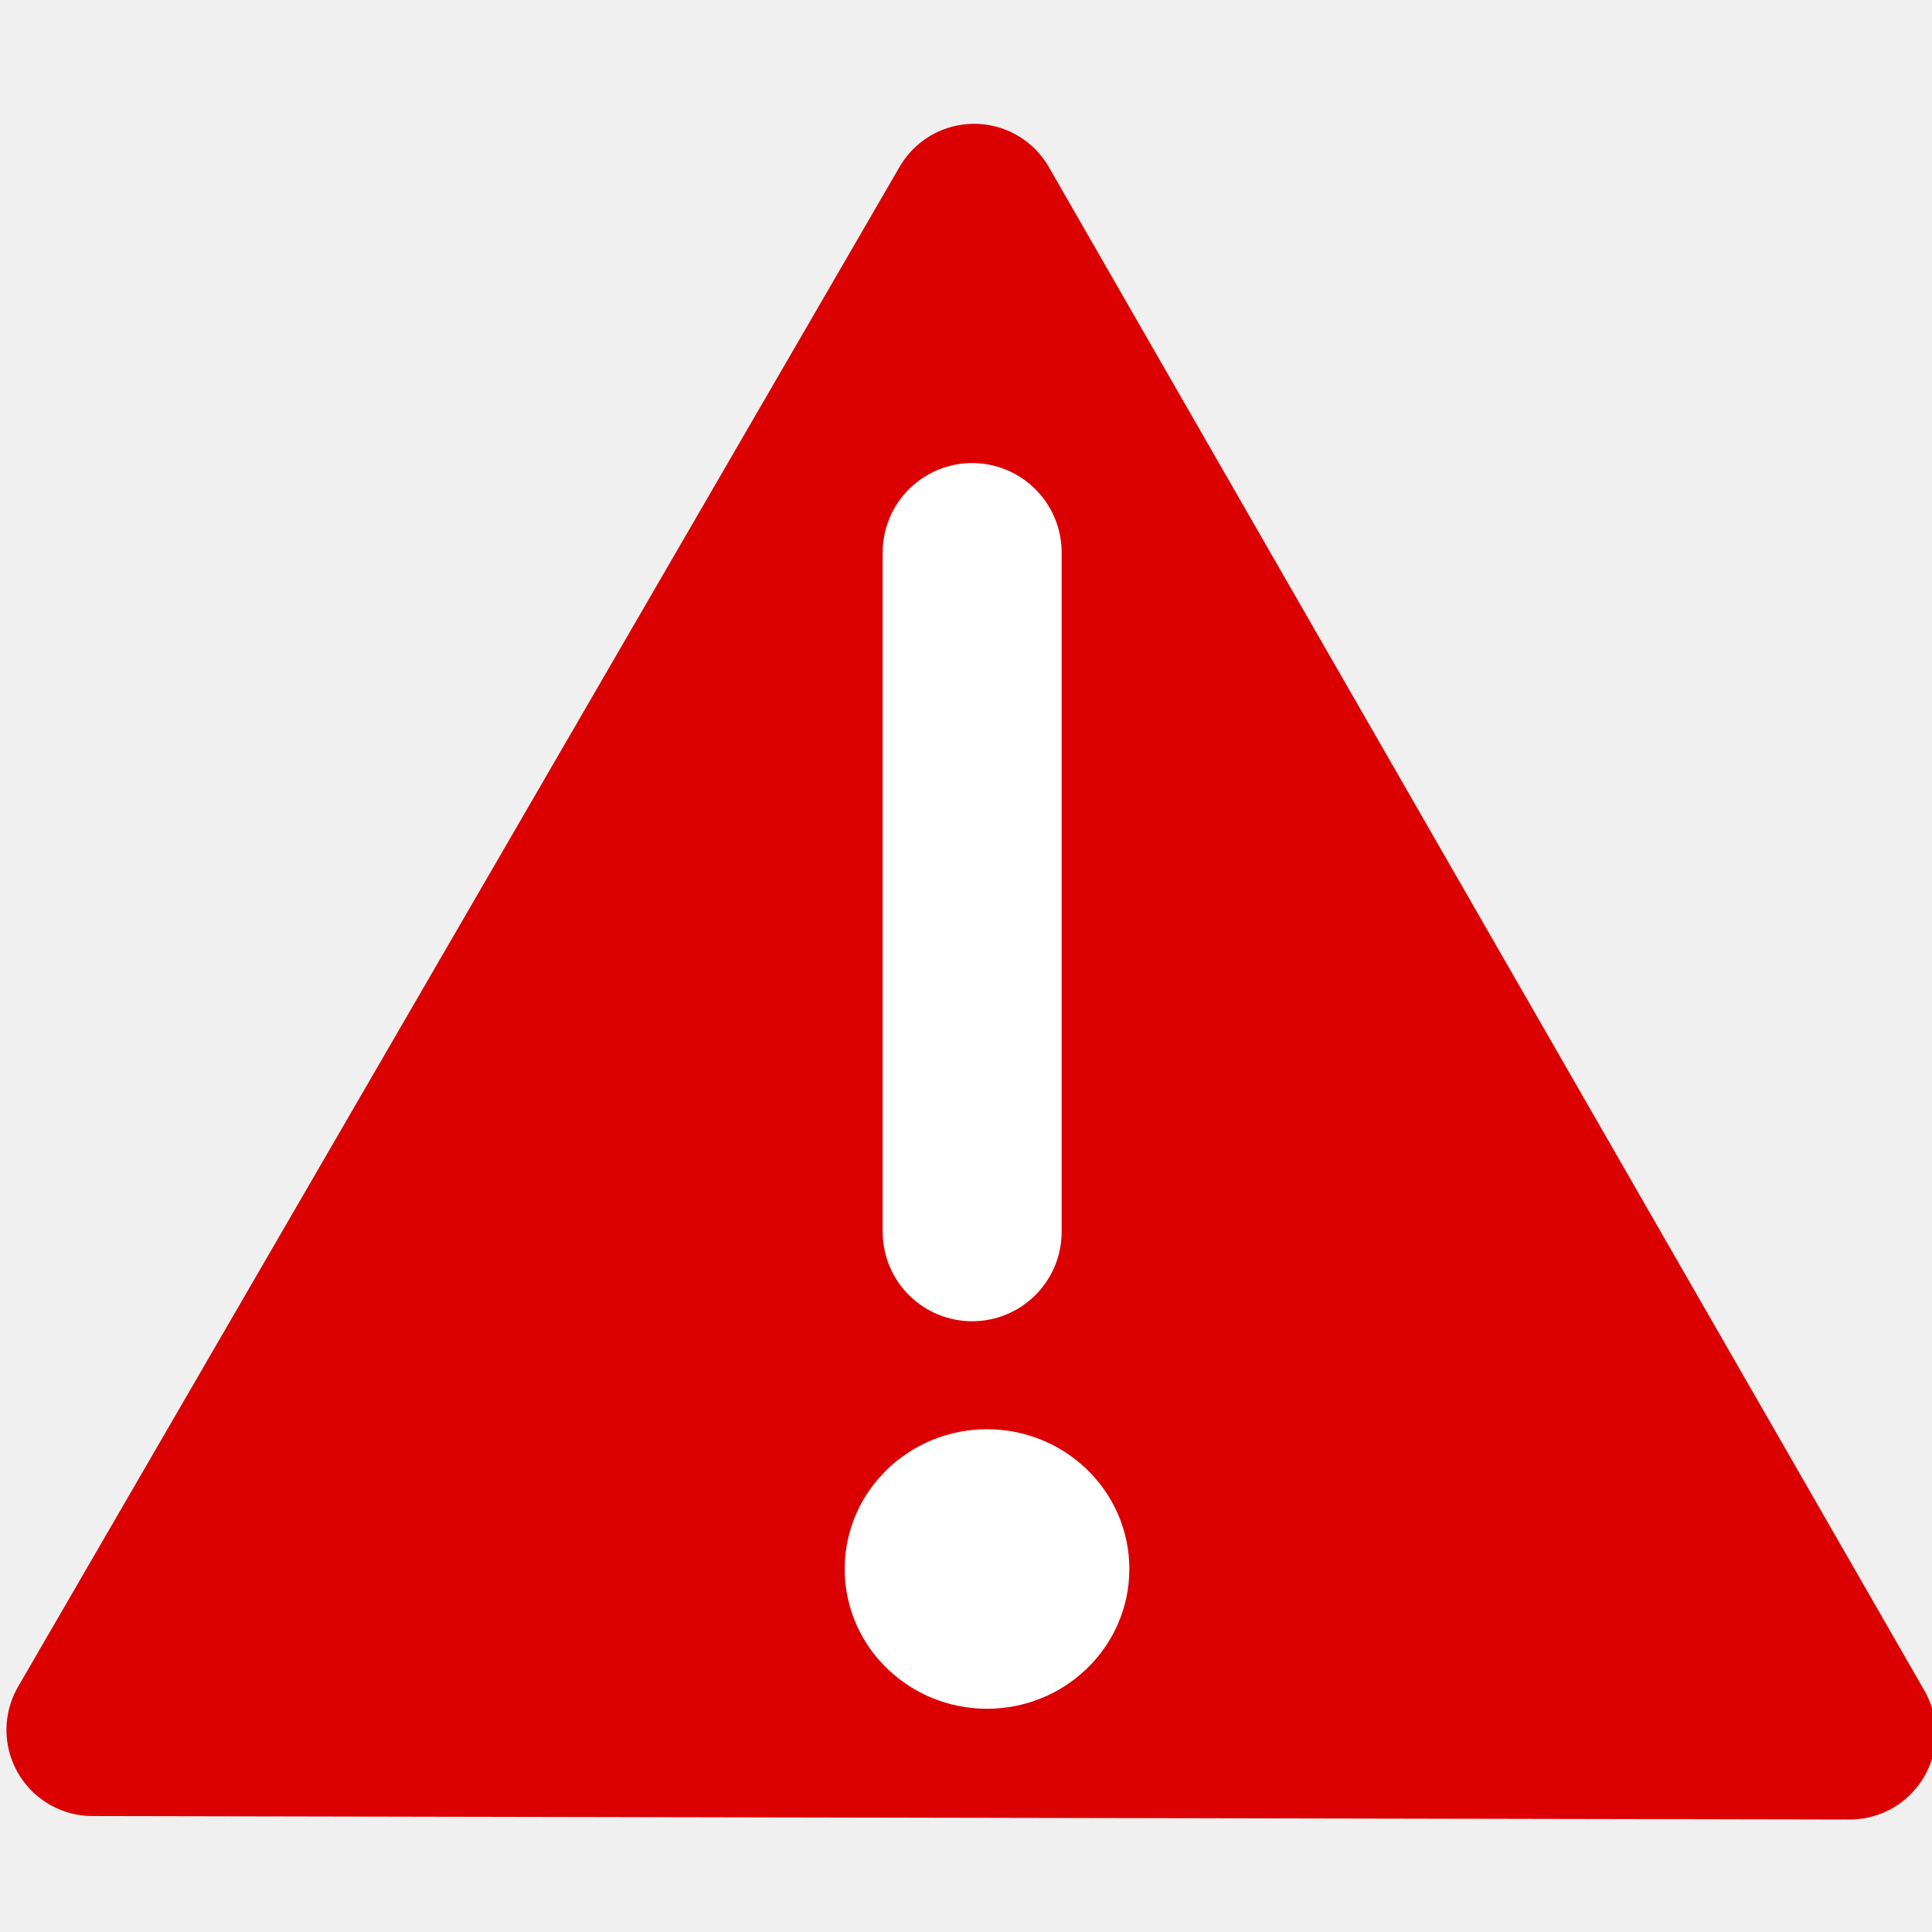
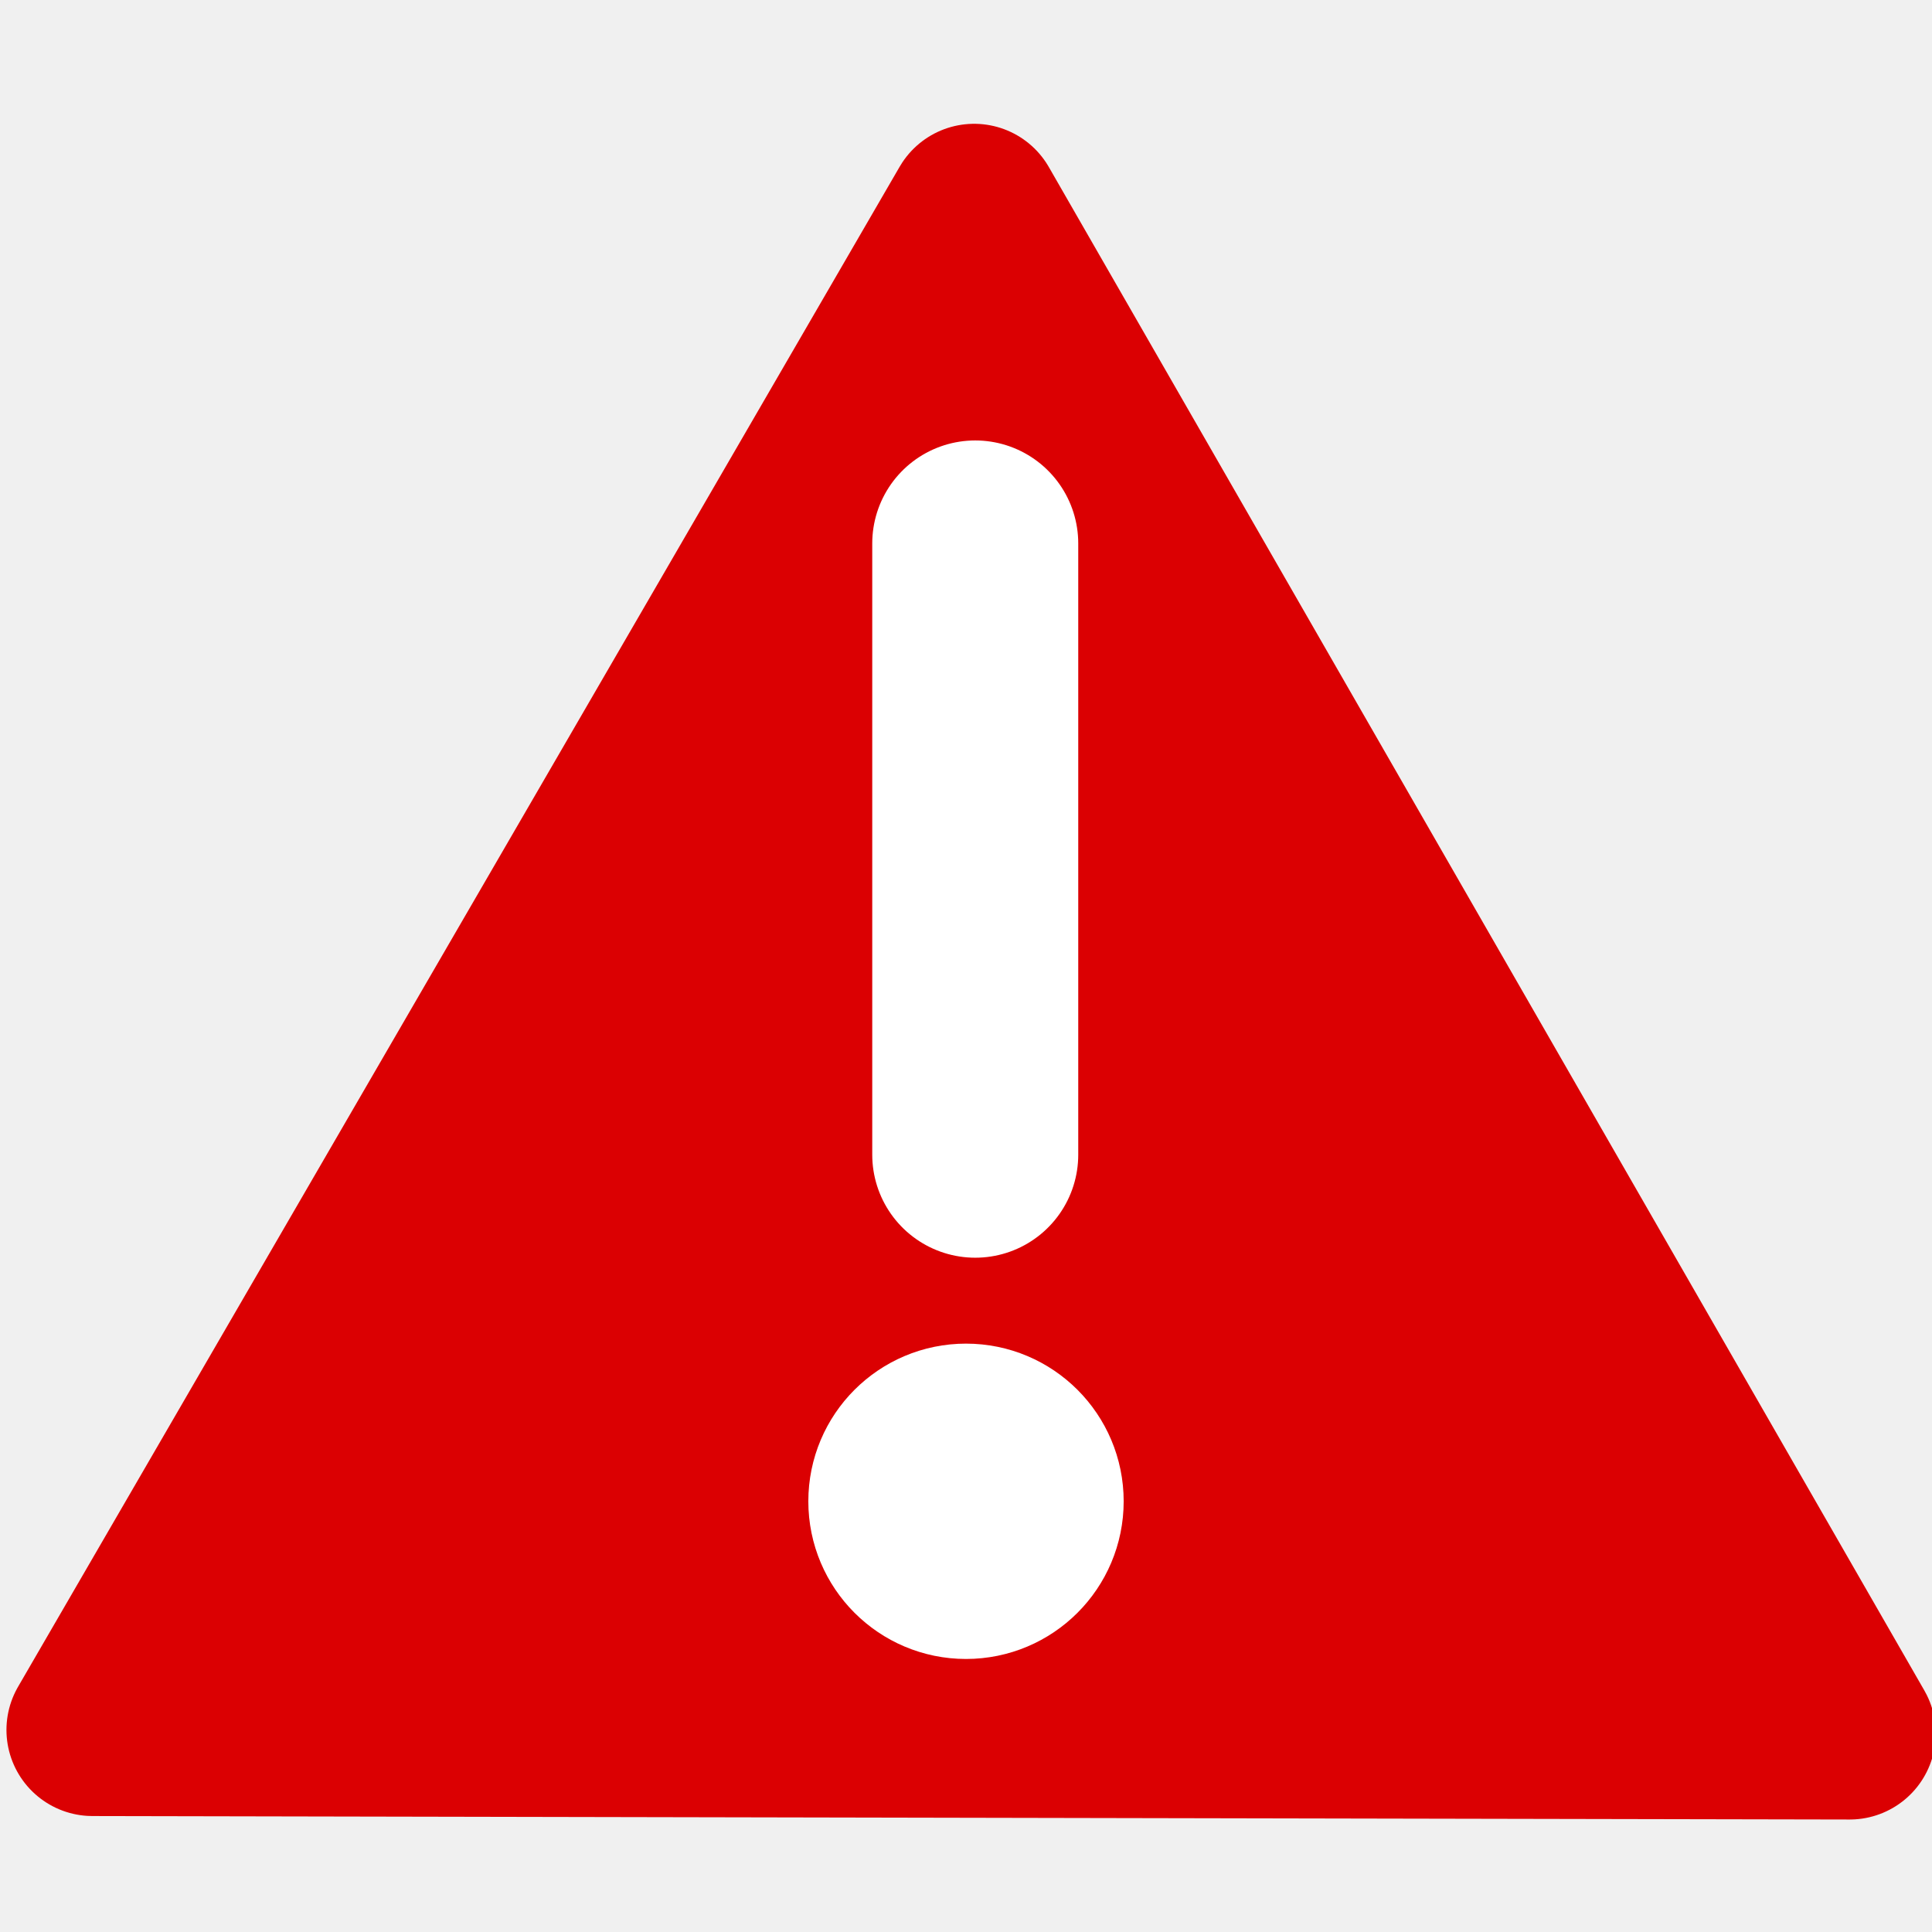
<svg xmlns="http://www.w3.org/2000/svg" height="32" id="Layer_1" version="1.1" viewBox="0 0 32 51.2" width="32" xml:space="preserve">
  <defs id="defs7">
    <marker orient="auto" refY="0.0" refX="0.0" id="marker1991" style="overflow:visible;">
      <path id="path1989" d="M 0.0,0.0 L 5.0,-5.0 L -12.5,0.0 L 5.0,5.0 L 0.0,0.0 z " style="fill-rule:evenodd;stroke:#22b9d8;stroke-width:1pt;stroke-opacity:1;fill:#22b9d8;fill-opacity:1" transform="scale(0.8) rotate(180) translate(12.5,0)" />
    </marker>
    <marker orient="auto" refY="0.0" refX="0.0" id="Arrow1Lend" style="overflow:visible;">
      <path id="path1728" d="M 0.0,0.0 L 5.0,-5.0 L -12.5,0.0 L 5.0,5.0 L 0.0,0.0 z " style="fill-rule:evenodd;stroke:#22b9d8;stroke-width:1pt;stroke-opacity:1;fill:#22b9d8;fill-opacity:1" transform="scale(0.8) rotate(180) translate(12.5,0)" />
    </marker>
  </defs>
  <path style="opacity:1;fill:#db0002;fill-opacity:1;fill-rule:nonzero;stroke:#db0002;stroke-width:4.564;stroke-linecap:round;stroke-linejoin:round;stroke-miterlimit:4;stroke-dasharray:none;stroke-dashoffset:0;stroke-opacity:1" id="path904" d="M 39.419,45.937 -7.147,45.845 16.216,5.563 Z" />
-   <path style="fill:#ffffff;stroke:#ffffff;stroke-width:4.743;stroke-linecap:round;stroke-linejoin:round;stroke-miterlimit:4;stroke-dasharray:none;stroke-opacity:1" d="m 16.163,14.643 0,18" id="path906" />
-   <ellipse style="opacity:1;fill:#ffffff;fill-opacity:1;fill-rule:nonzero;stroke:#ffffff;stroke-width:4.8;stroke-linecap:round;stroke-linejoin:round;stroke-miterlimit:4;stroke-dasharray:none;stroke-dashoffset:0;stroke-opacity:1" id="path908" cx="16.557" cy="41.58" rx="1.372" ry="1.304" />
+   <path style="fill:#ffffff;stroke:#ffffff;stroke-width:5.459;stroke-linecap:round;stroke-linejoin:round;stroke-miterlimit:4;stroke-dasharray:none;stroke-opacity:1" d="M 16.245,14.402 V 30.601" id="path906" />
+   <circle style="opacity:1;fill:#ffffff;fill-opacity:1;fill-rule:nonzero;stroke:#ffffff;stroke-width:3.595;stroke-linecap:butt;stroke-linejoin:round;stroke-miterlimit:4;stroke-dasharray:none;stroke-dashoffset:0;stroke-opacity:1" id="path1466" cx="16" cy="39.786" r="2.381" />
</svg>
